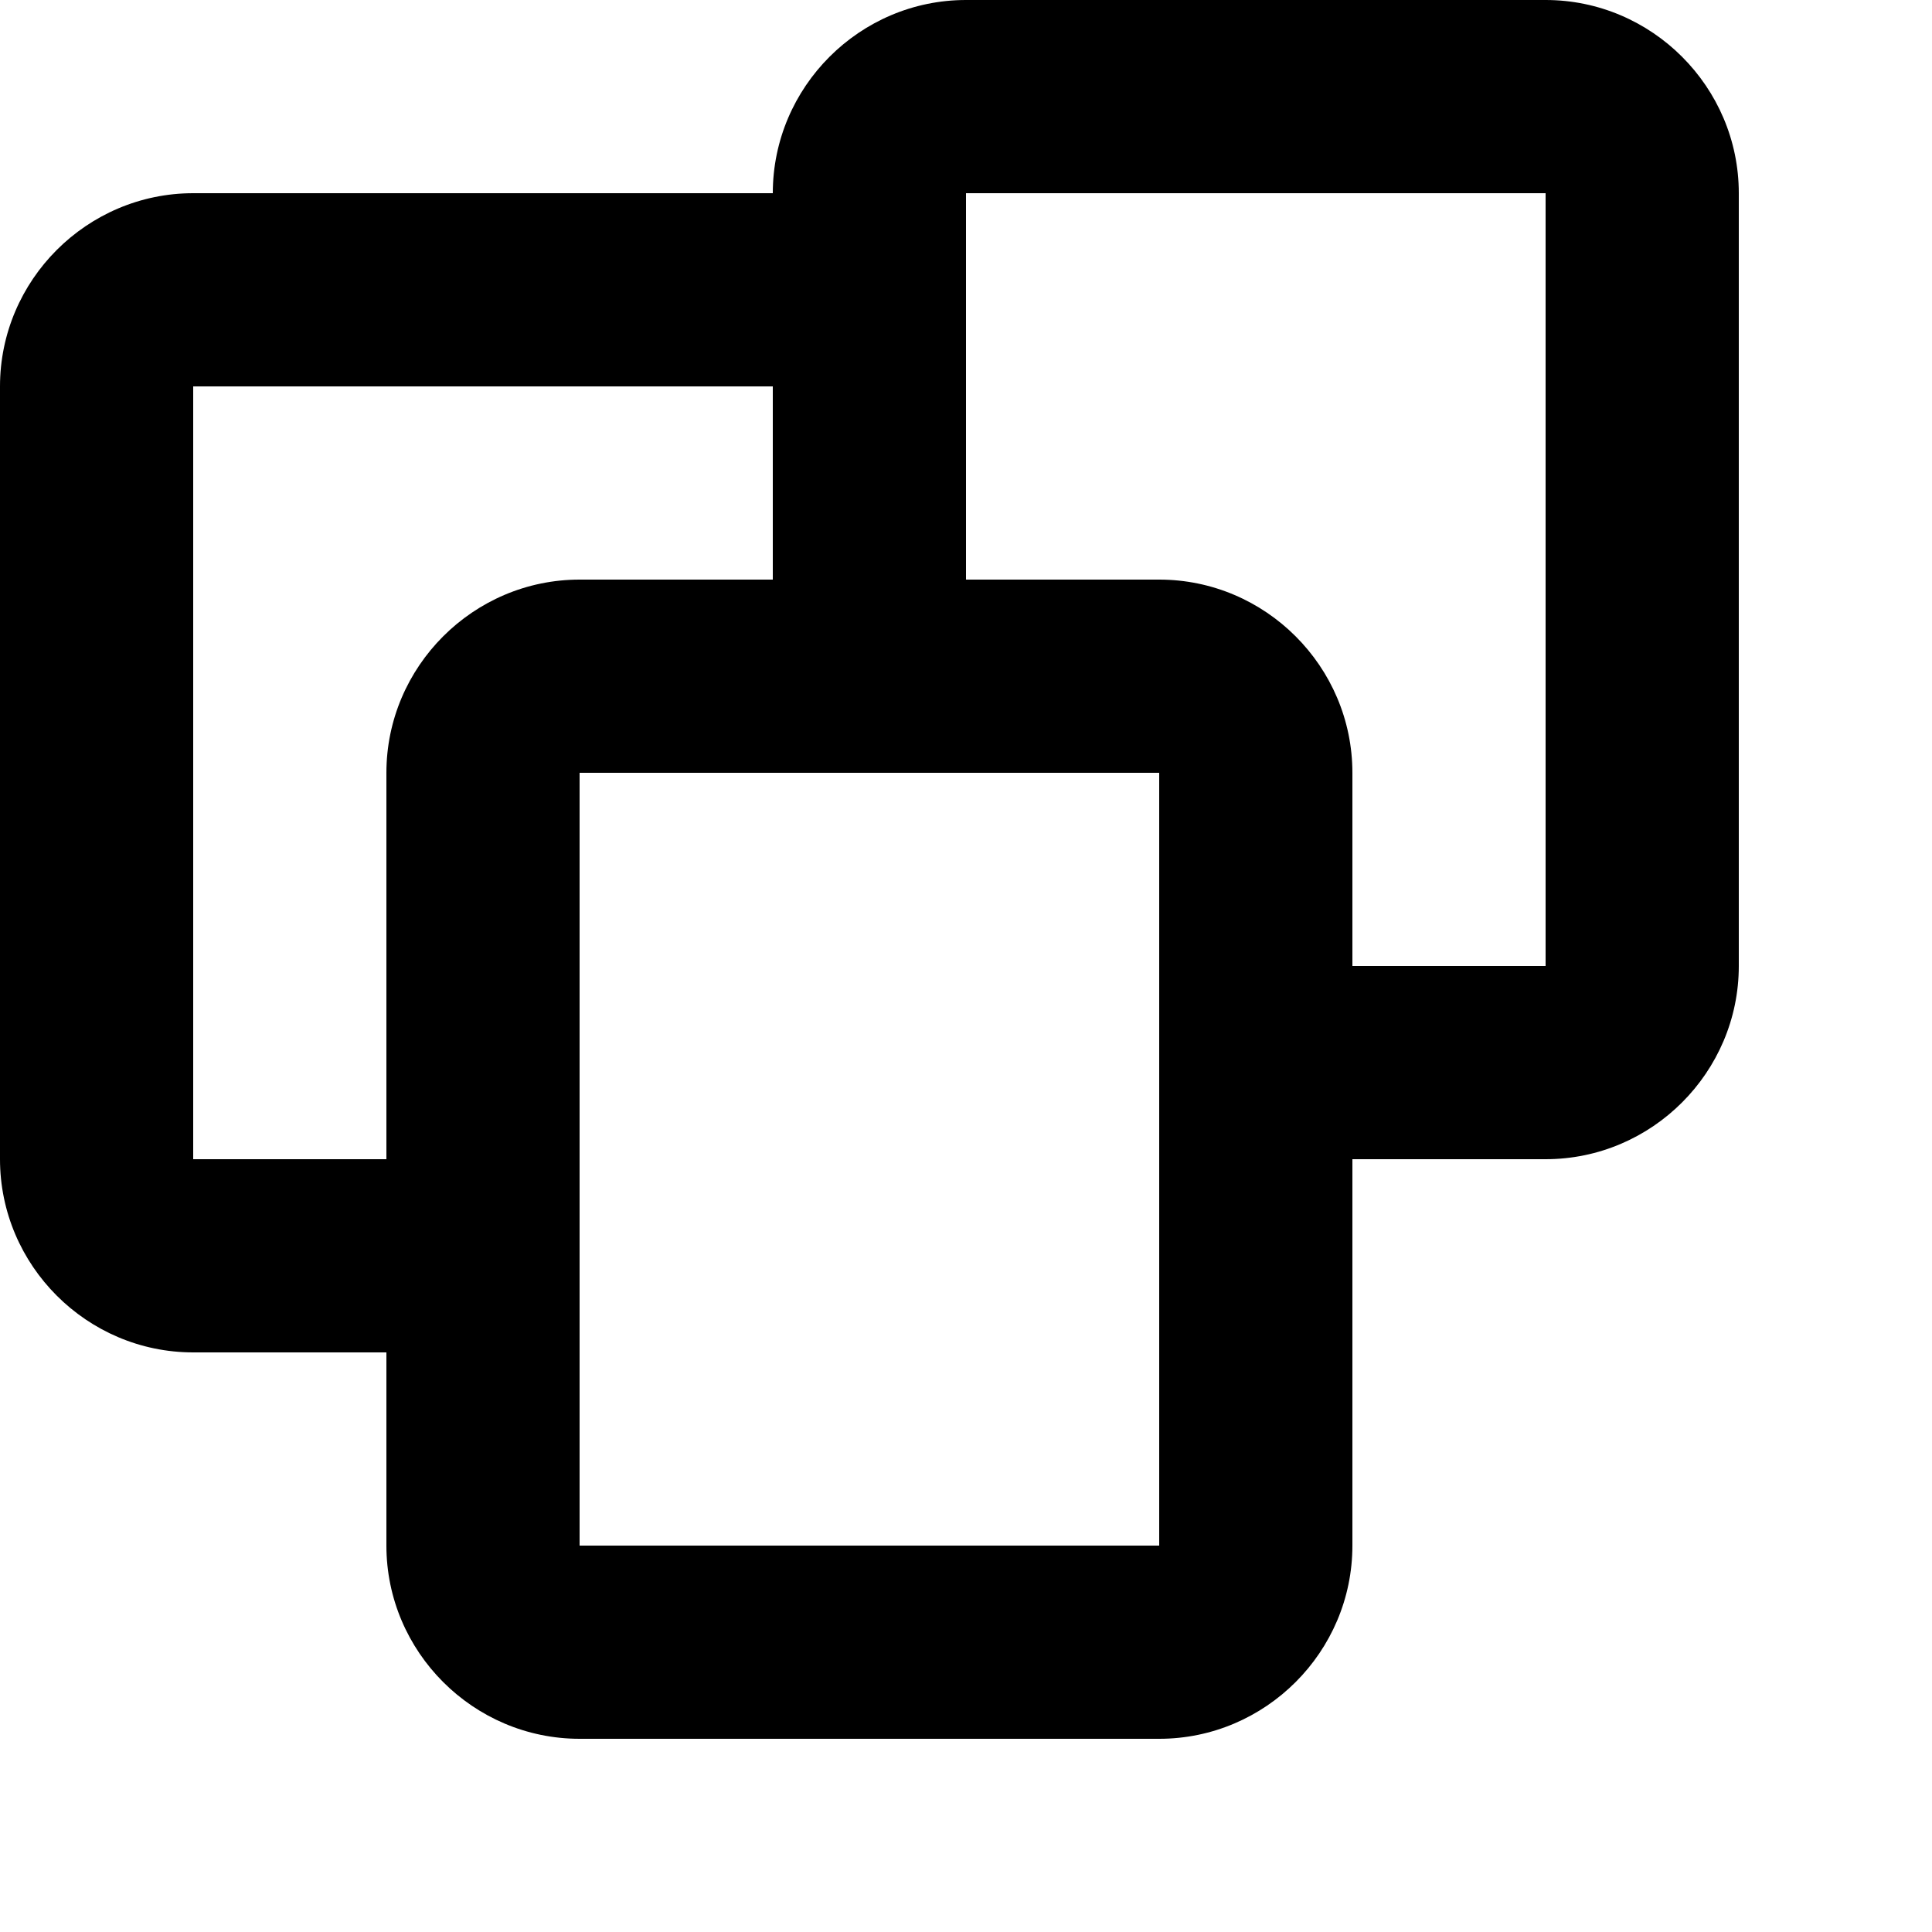
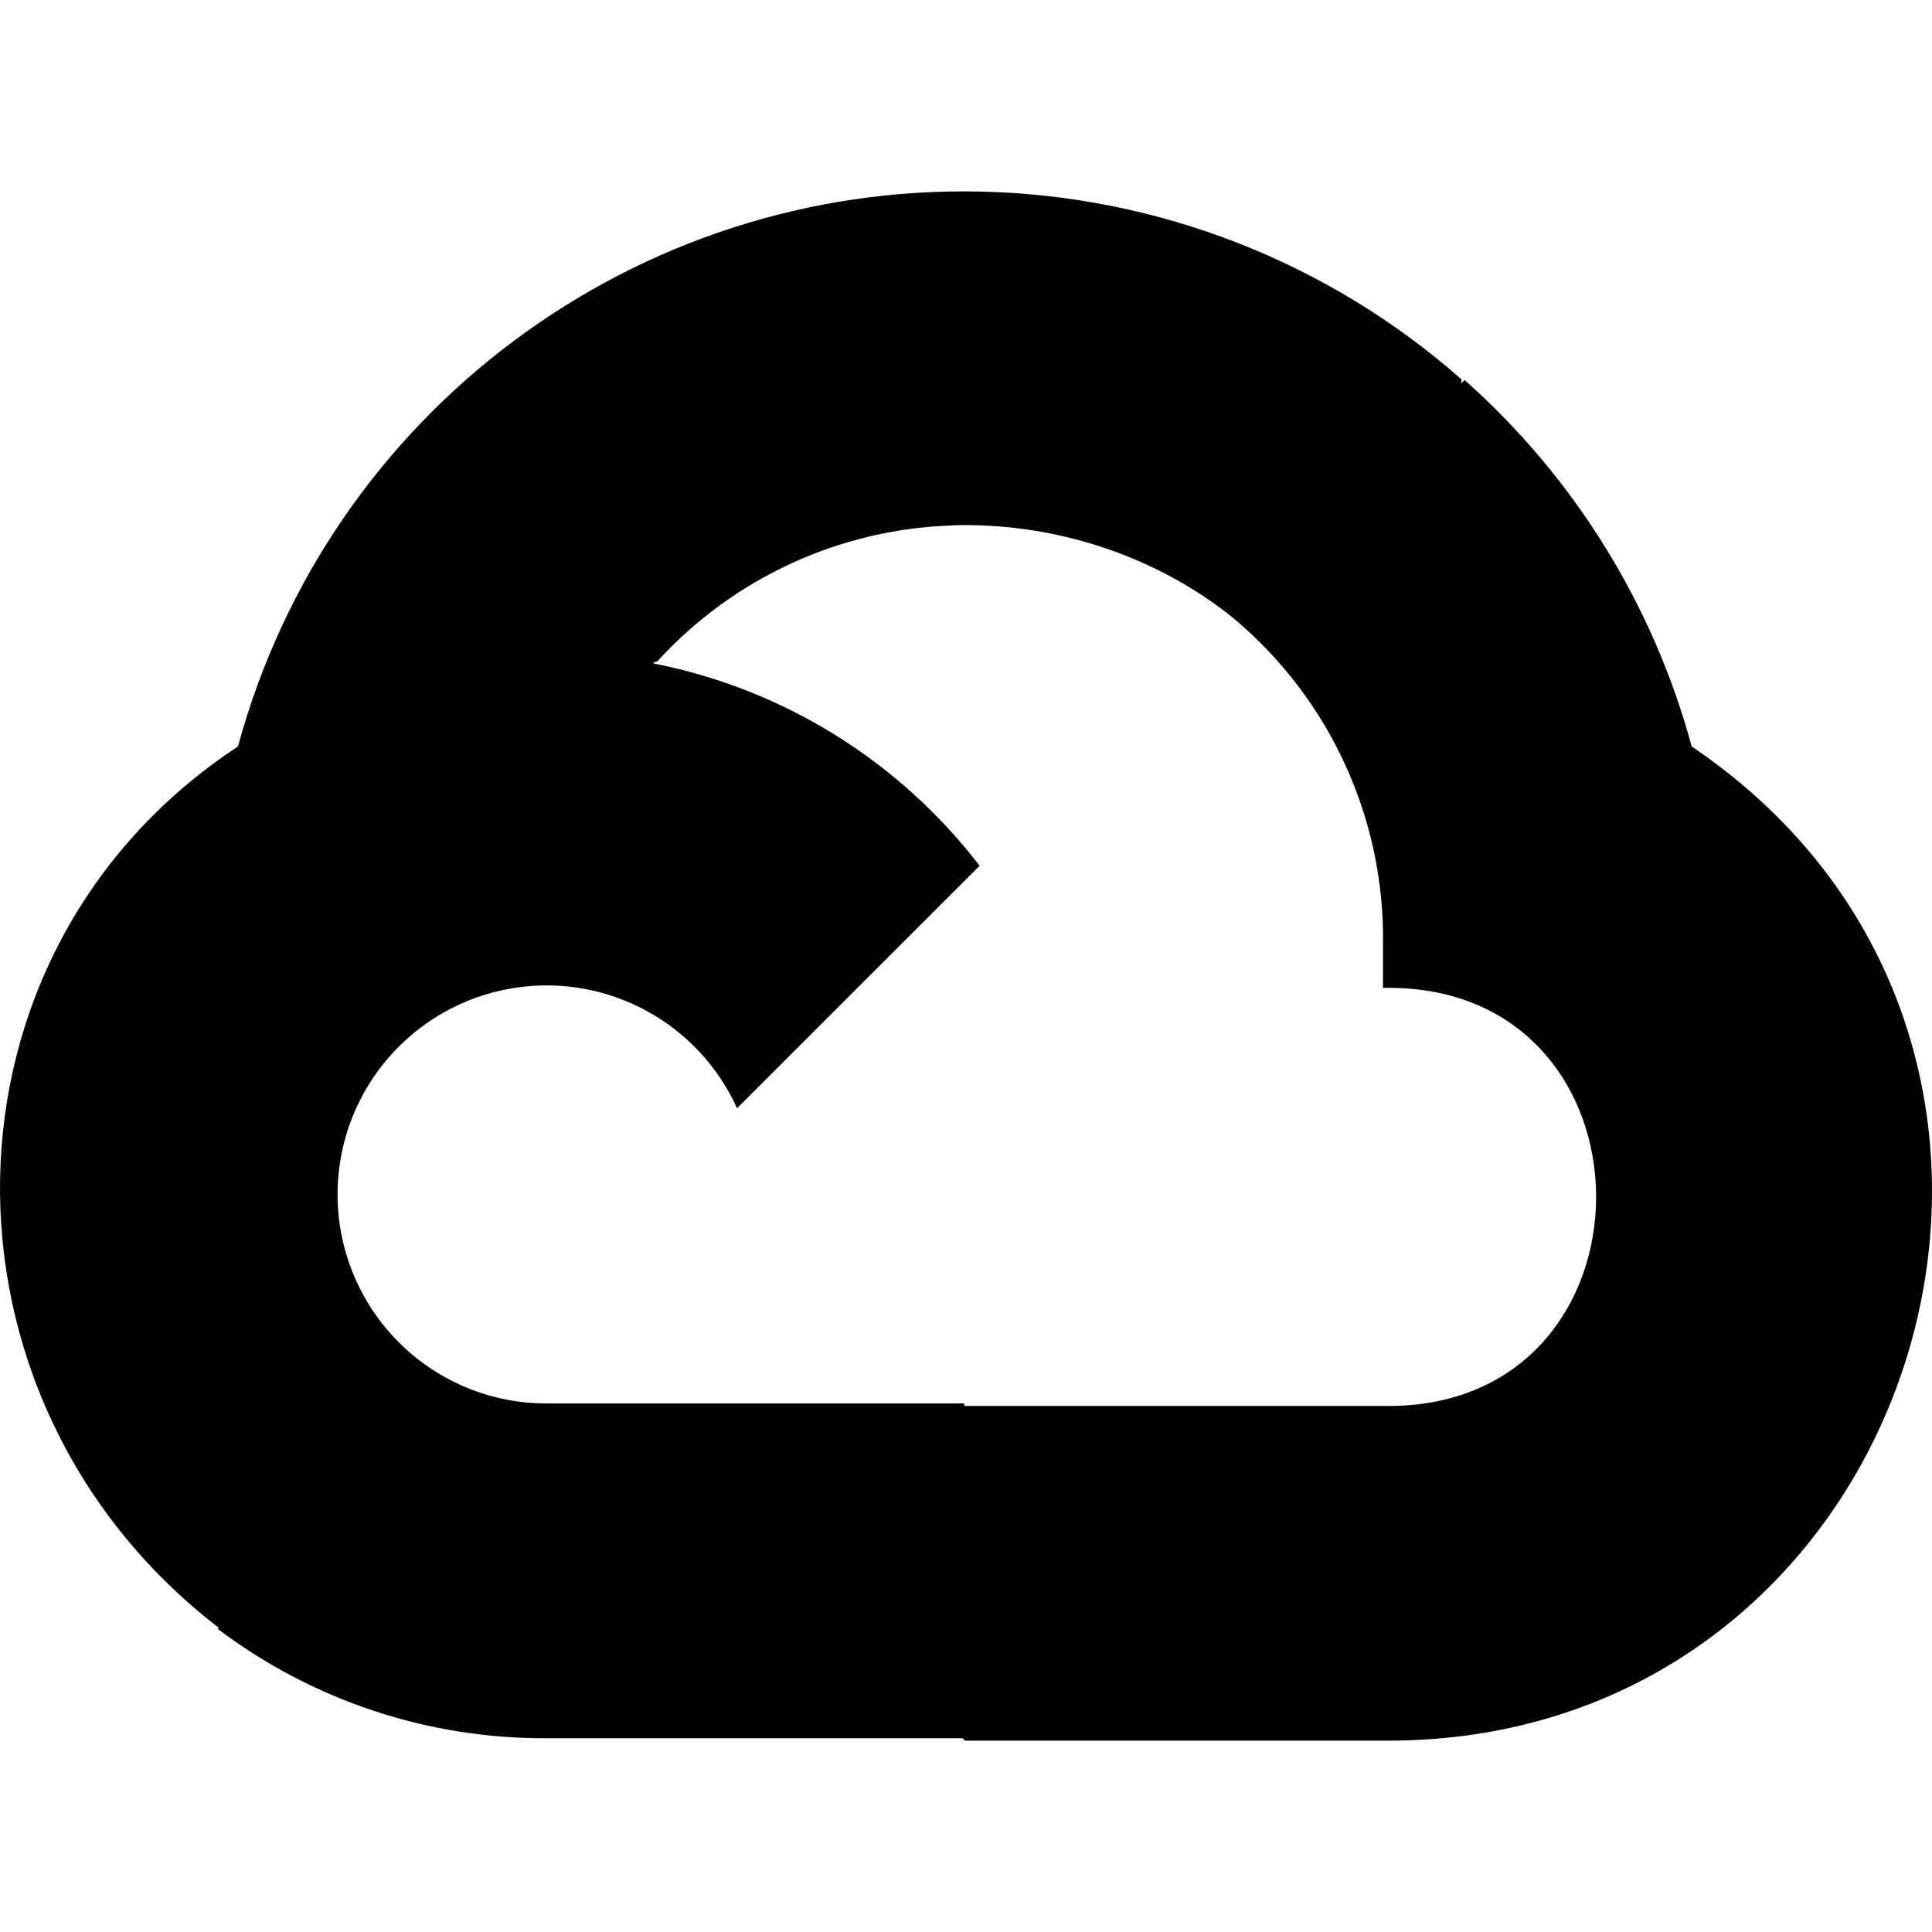
- <svg xmlns="http://www.w3.org/2000/svg" width="10" height="10" viewBox="0 0 10 10" fill="currentColor">
-   <path d="M8 0H5C4.45 0 4 0.45 4 1H1C0.45 1 0 1.45 0 2V6C0 6.55 0.45 7 1 7H2V8C2 8.55 2.45 9 3 9H6C6.55 9 7 8.55 7 8V6H8C8.55 6 9 5.55 9 5V1C9 0.45 8.55 0 8 0ZM1 6V2H4V3H3C2.45 3 2 3.45 2 4V6H1ZM6 8H3V4H6V8ZM8 5H7V4C7 3.45 6.55 3 6 3H5V1H8V5Z" />
+ <svg xmlns="http://www.w3.org/2000/svg" role="img" viewBox="0 0 24 24" fill="currentColor">
+   <path d="M12.19 2.38a9.344 9.344 0 0 0-9.234 6.893c.053-.02-.055.013 0 0-3.875 2.551-3.922 8.11-.247 10.941l.006-.007-.007.03a6.717 6.717 0 0 0 4.077 1.356h5.173l.03.03h5.192c6.687.053 9.376-8.605 3.835-12.35a9.365 9.365 0 0 0-2.821-4.552l-.043.043.006-.05A9.344 9.344 0 0 0 12.19 2.38zm-.358 4.146c1.244-.04 2.518.368 3.486 1.15a5.186 5.186 0 0 1 1.862 4.078v.518c3.53-.07 3.53 5.262 0 5.193h-5.193l-.008.009v-.04H6.785a2.59 2.59 0 0 1-1.067-.23h.001a2.597 2.597 0 1 1 3.437-3.437l3.013-3.012A6.747 6.747 0 0 0 8.11 8.24c.018-.01.04-.026.054-.023a5.186 5.186 0 0 1 3.67-1.69z" />
</svg>
